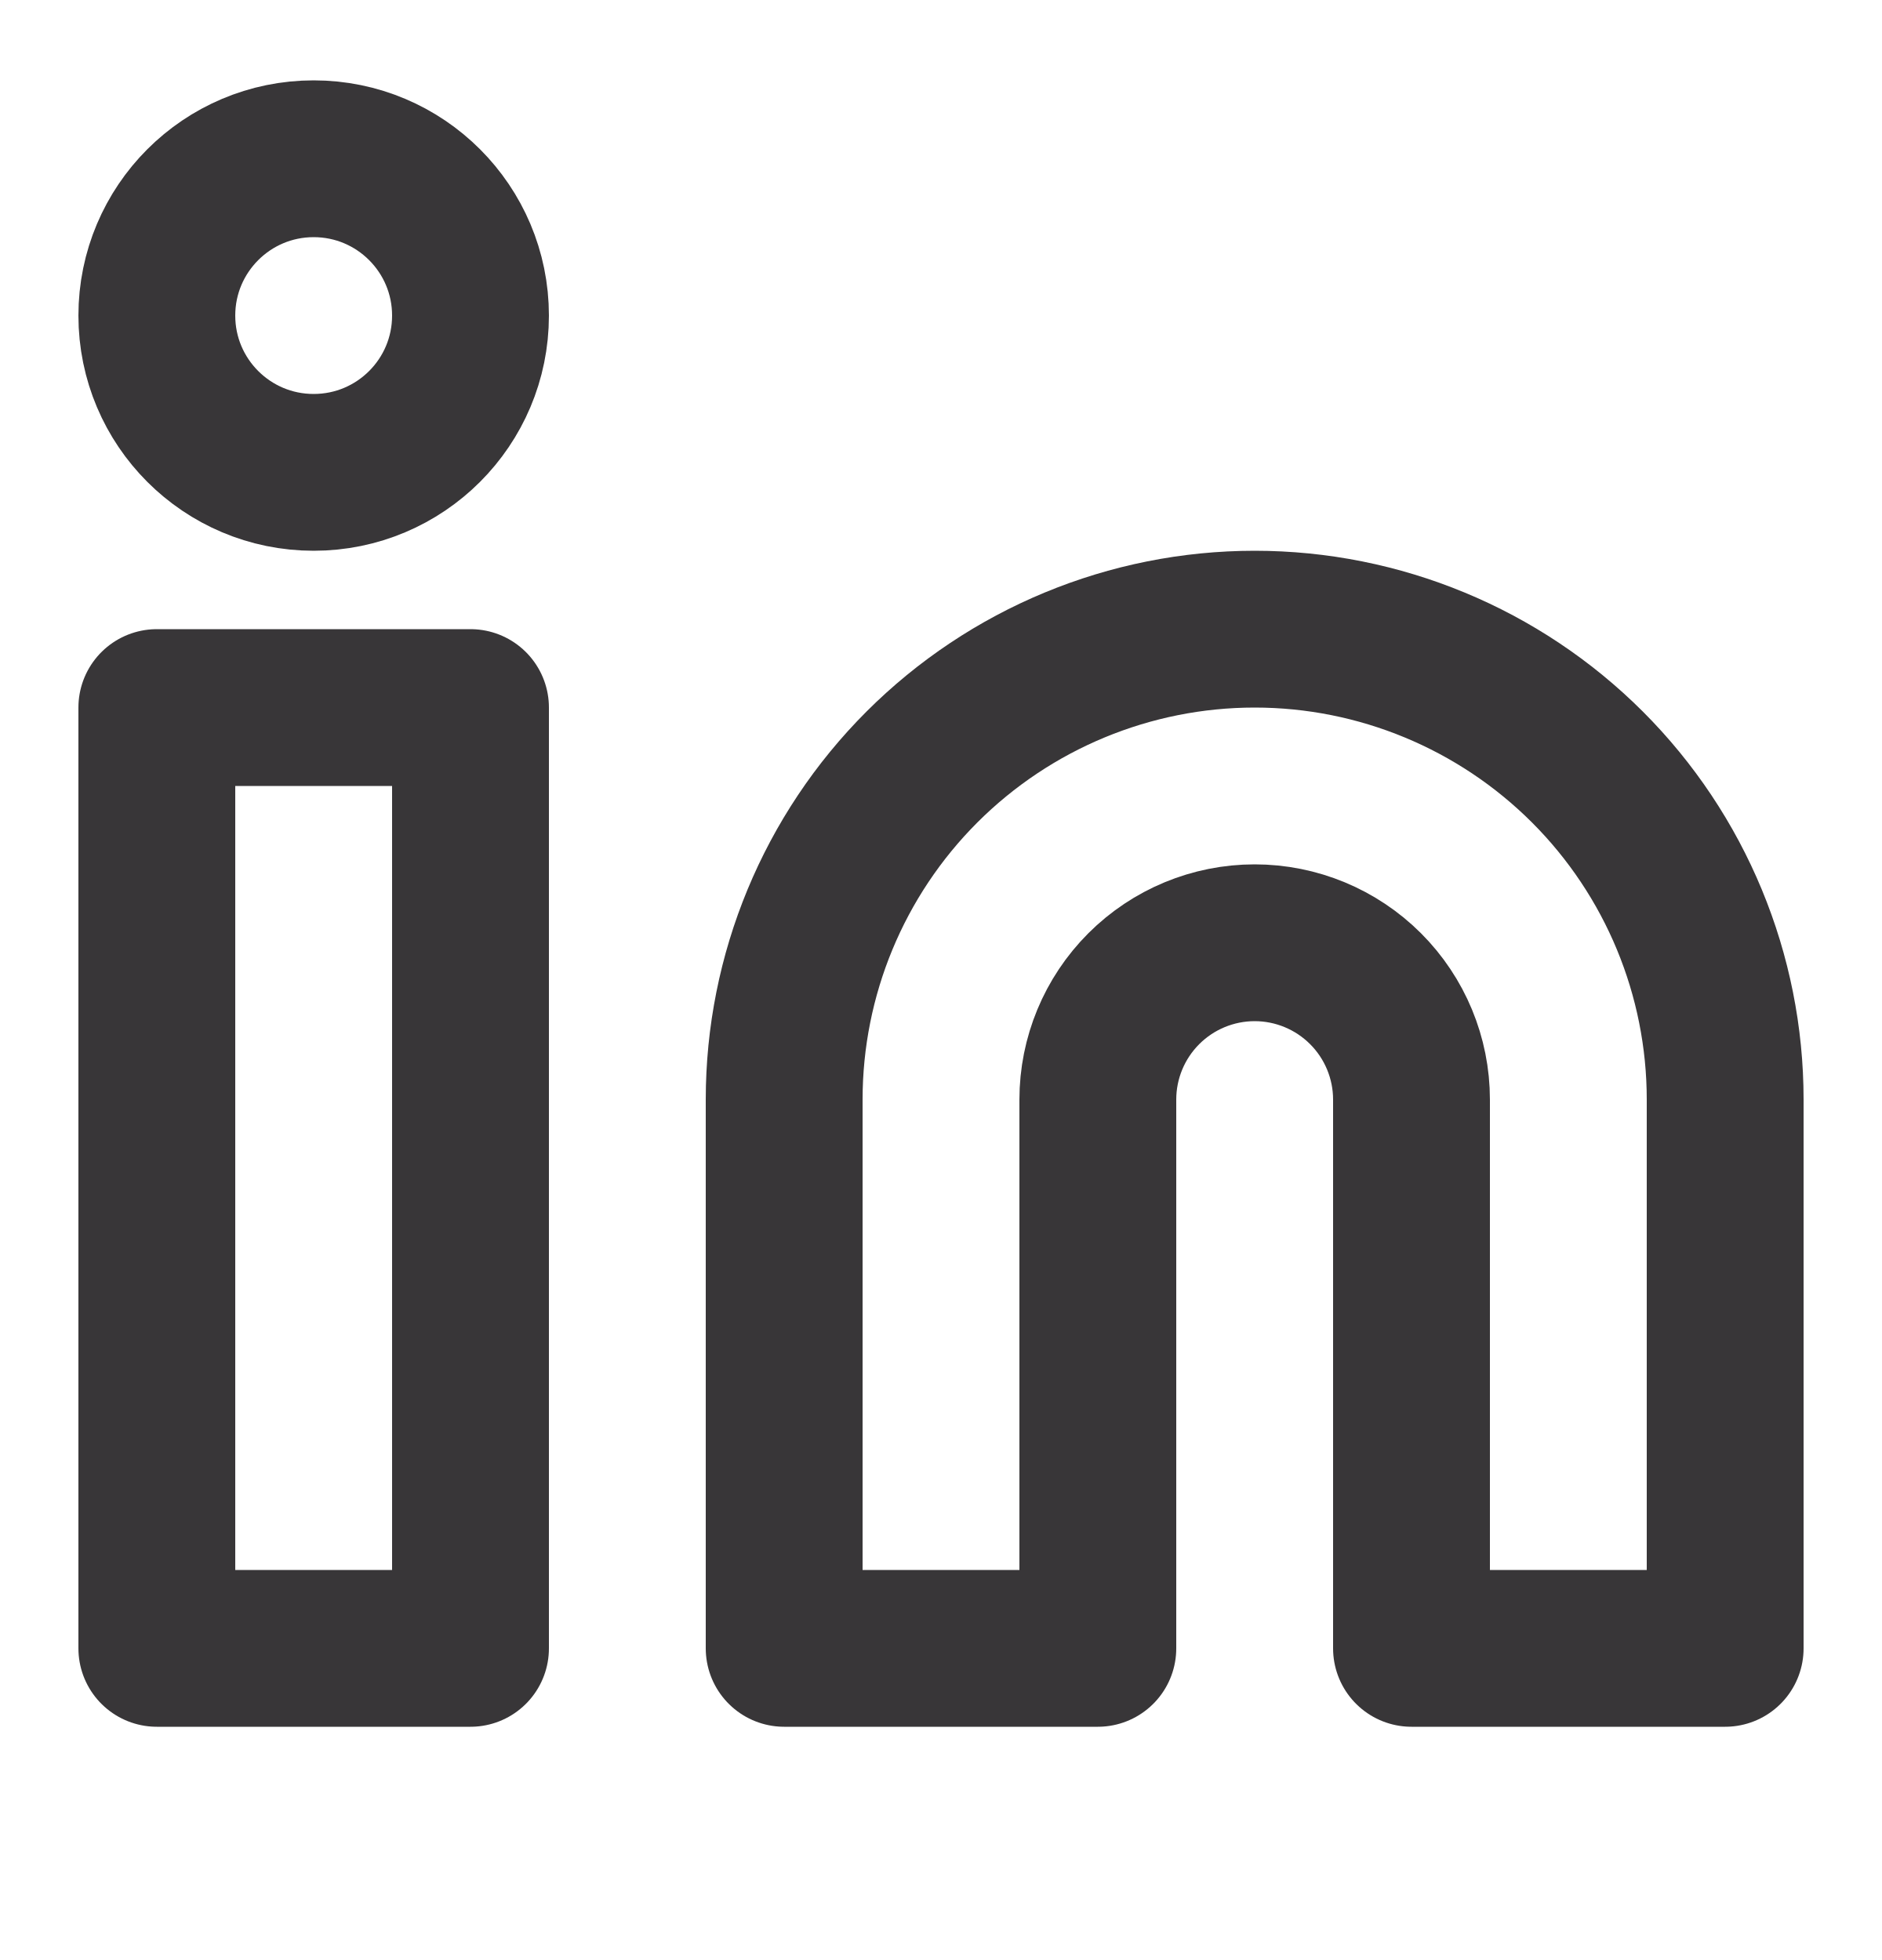
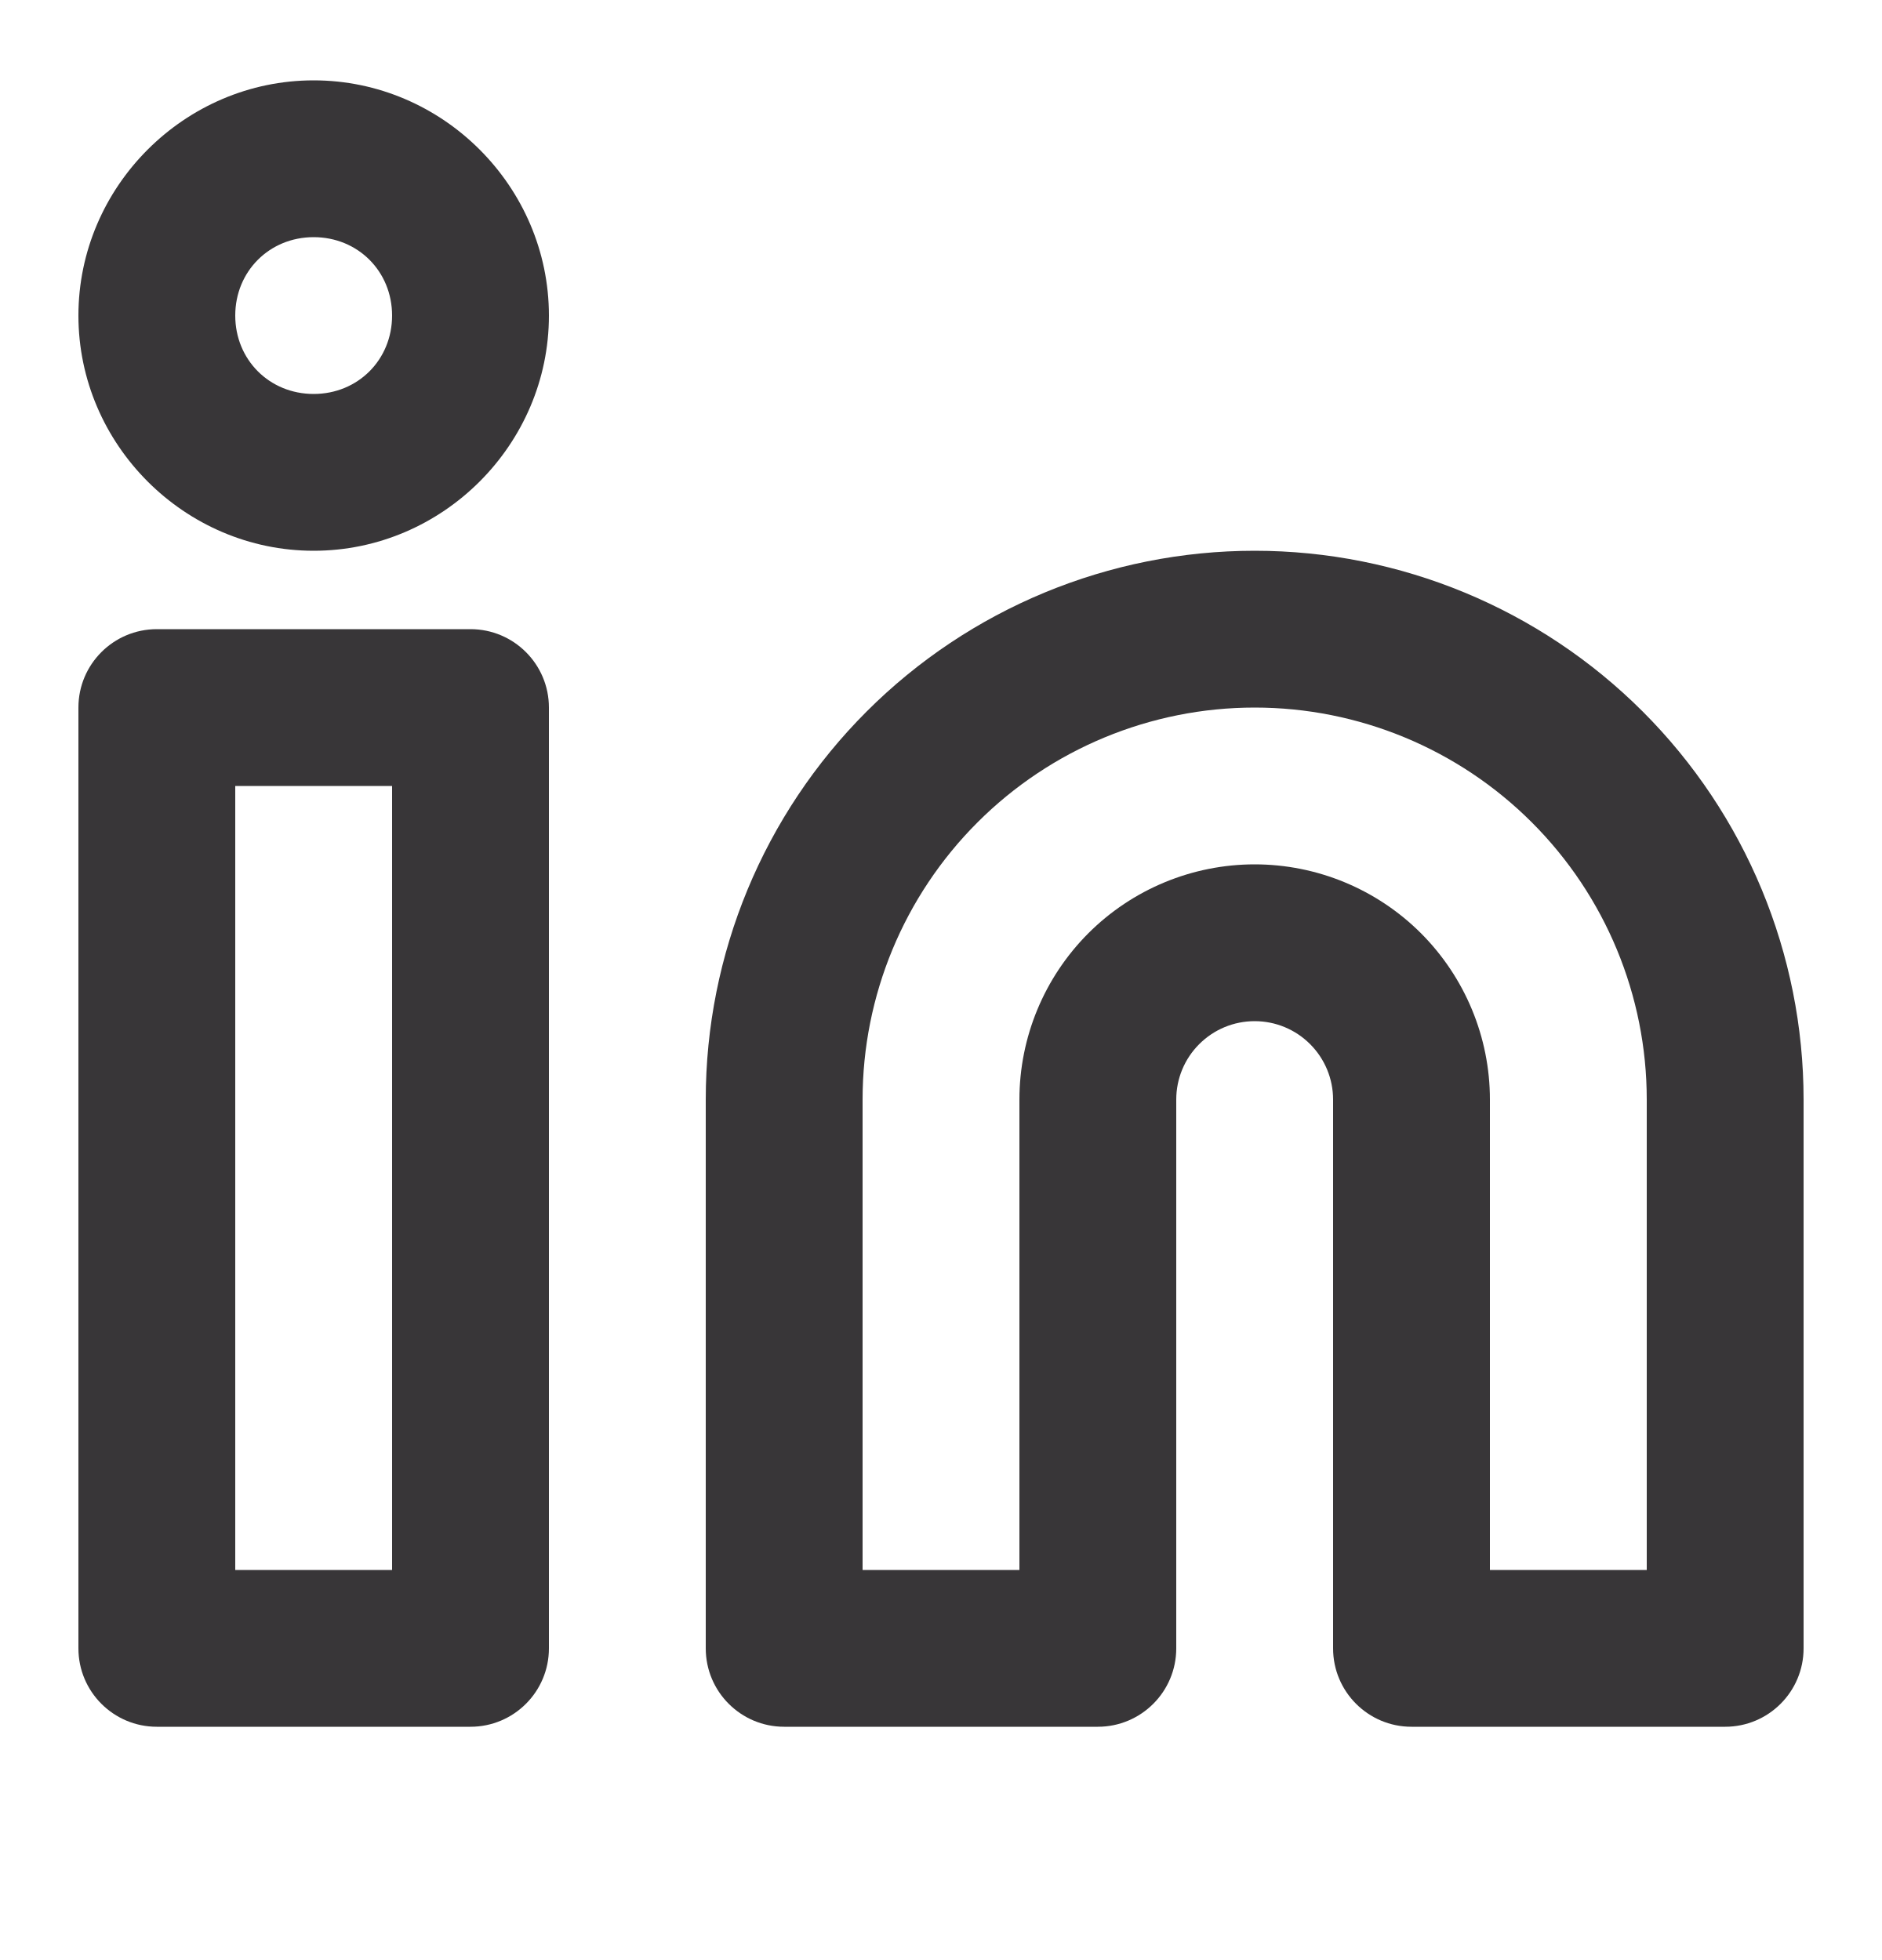
- <svg xmlns="http://www.w3.org/2000/svg" width="24" height="25" viewBox="0 0 24 25" fill="none">
-   <path d="M16 8.025C17.591 8.025 19.117 8.658 20.243 9.783C21.368 10.908 22 12.434 22 14.025V21.025H18V14.025C18 13.495 17.789 12.986 17.414 12.611C17.039 12.236 16.53 12.025 16 12.025C15.47 12.025 14.961 12.236 14.586 12.611C14.211 12.986 14 13.495 14 14.025V21.025H10V14.025C10 12.434 10.632 10.908 11.757 9.783C12.883 8.658 14.409 8.025 16 8.025V8.025Z" stroke="#383638" stroke-width="2" stroke-linecap="round" stroke-linejoin="round" />
-   <path d="M6 9.025H2V21.025H6V9.025Z" stroke="#383638" stroke-width="2" stroke-linecap="round" stroke-linejoin="round" />
-   <path d="M4 6.025C5.105 6.025 6 5.13 6 4.025C6 2.921 5.105 2.025 4 2.025C2.895 2.025 2 2.921 2 4.025C2 5.13 2.895 6.025 4 6.025Z" stroke="#383638" stroke-width="2" stroke-linecap="round" stroke-linejoin="round" />
+ <svg xmlns="http://www.w3.org/2000/svg" width="24" height="25" viewBox="0 0 24 25" fill="none" version="1.1" id="svg158">
+   <defs id="defs162" />
+   <path style="color:#000000;fill:#383638;stroke-linecap:round;stroke-linejoin:round;-inkscape-stroke:none" d="m 16,7.025 c -1.856,0 -3.637,0.738 -4.949,2.051 C 9.738,10.389 9,12.169 9,14.025 v 7 a 1,1 0 0 0 1,1 h 4 a 1,1 0 0 0 1,-1 v -7 c 0,-0.266 0.105,-0.519 0.293,-0.707 0.188,-0.188 0.441,-0.293 0.707,-0.293 0.266,0 0.519,0.105 0.707,0.293 C 16.895,13.506 17,13.76 17,14.025 v 7 a 1,1 0 0 0 1,1 h 4 a 1,1 0 0 0 1,-1 v -7 C 23,12.169 22.262,10.389 20.949,9.076 19.637,7.764 17.856,7.025 16,7.025 Z m 0,2 c 1.326,0 2.597,0.527 3.535,1.465 C 20.473,11.428 21,12.699 21,14.025 v 6 h -2 v -6 C 19,13.23 18.683,12.467 18.121,11.904 17.559,11.342 16.795,11.025 16,11.025 c -0.795,0 -1.559,0.317 -2.121,0.879 C 13.317,12.467 13,13.23 13,14.025 v 6 h -2 v -6 c 0,-1.326 0.527,-2.597 1.465,-3.535 C 13.403,9.552 14.674,9.025 16,9.025 Z" id="path152" />
+   <path style="color:#000000;fill:#383638;stroke-linecap:round;stroke-linejoin:round;-inkscape-stroke:none" d="m 2,8.025 a 1,1 0 0 0 -1,1 V 21.025 a 1,1 0 0 0 1,1 h 4 a 1,1 0 0 0 1,-1 V 9.025 a 1,1 0 0 0 -1,-1 z m 1,2 h 2 v 10 H 3 Z" id="path154" />
+   <path style="color:#000000;fill:#383638;stroke-linecap:round;stroke-linejoin:round;-inkscape-stroke:none" d="m 4,1.025 c -1.645,0 -3,1.355 -3,3 0,1.645 1.355,3 3,3 1.645,0 3,-1.355 3,-3 0,-1.645 -1.355,-3 -3,-3 z m 0,2 c 0.564,0 1,0.436 1,1 0,0.564 -0.436,1 -1,1 -0.564,0 -1,-0.436 -1,-1 0,-0.564 0.436,-1 1,-1 z" id="path156" />
</svg>
